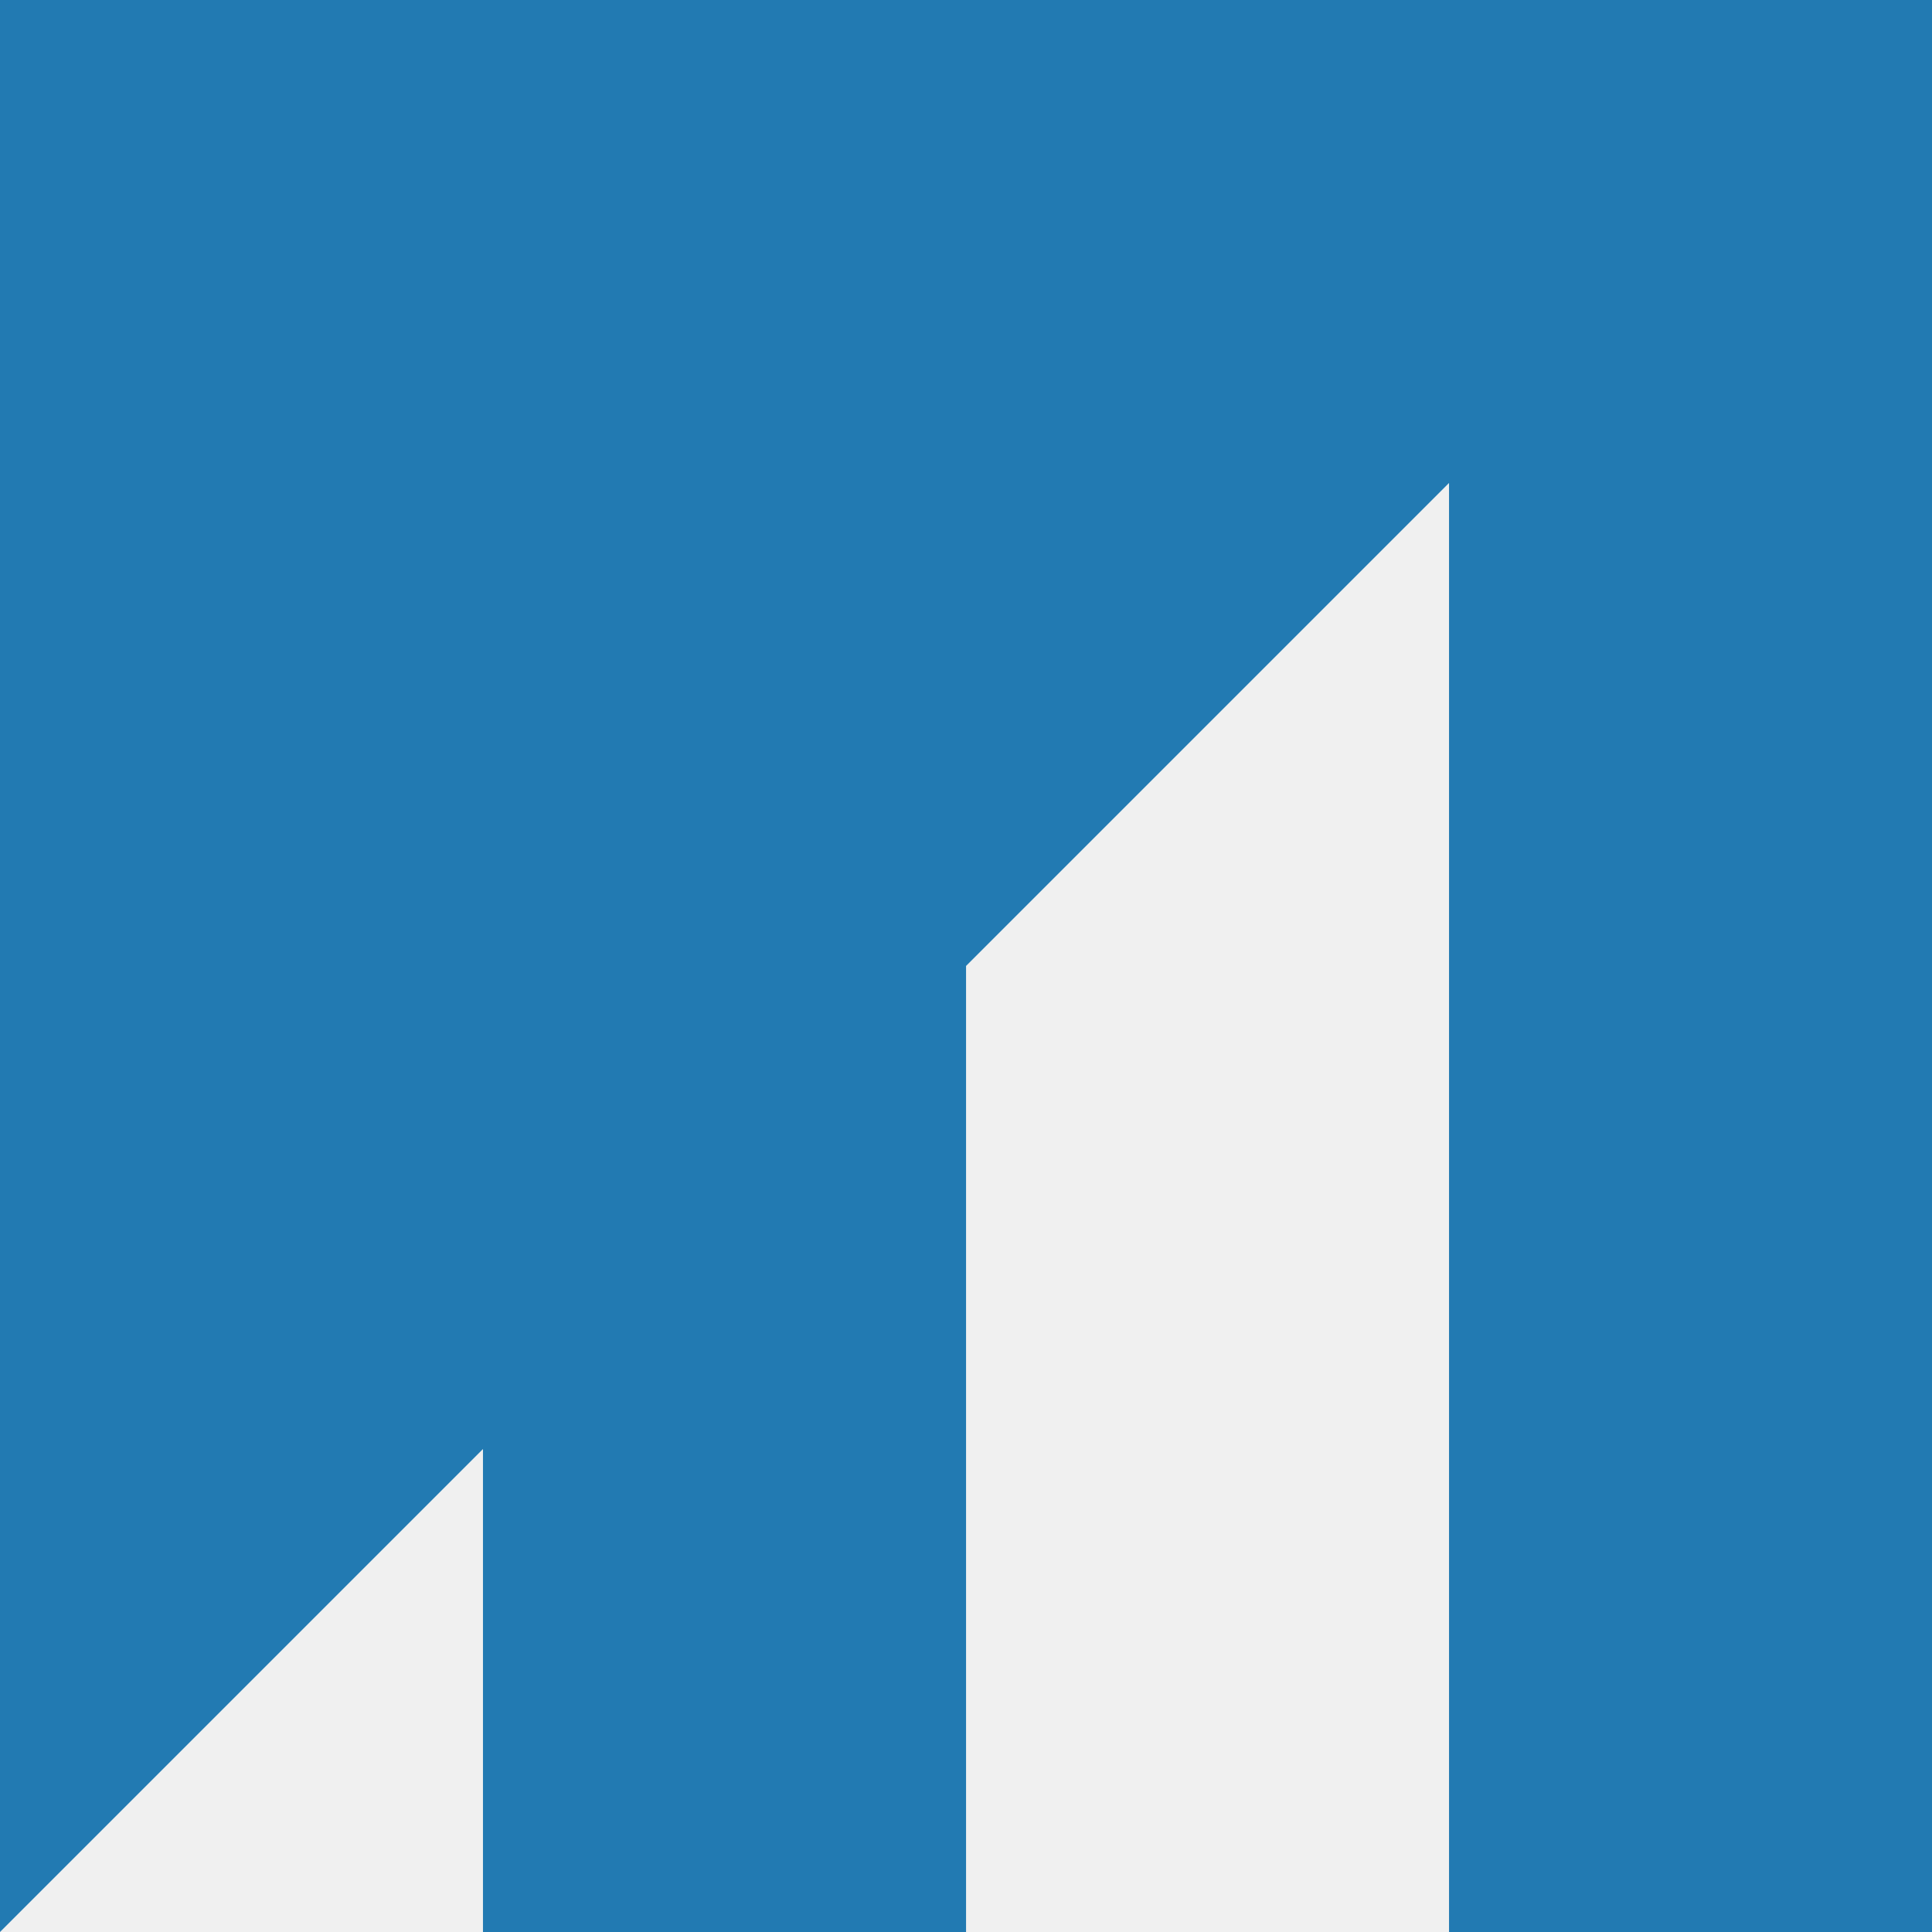
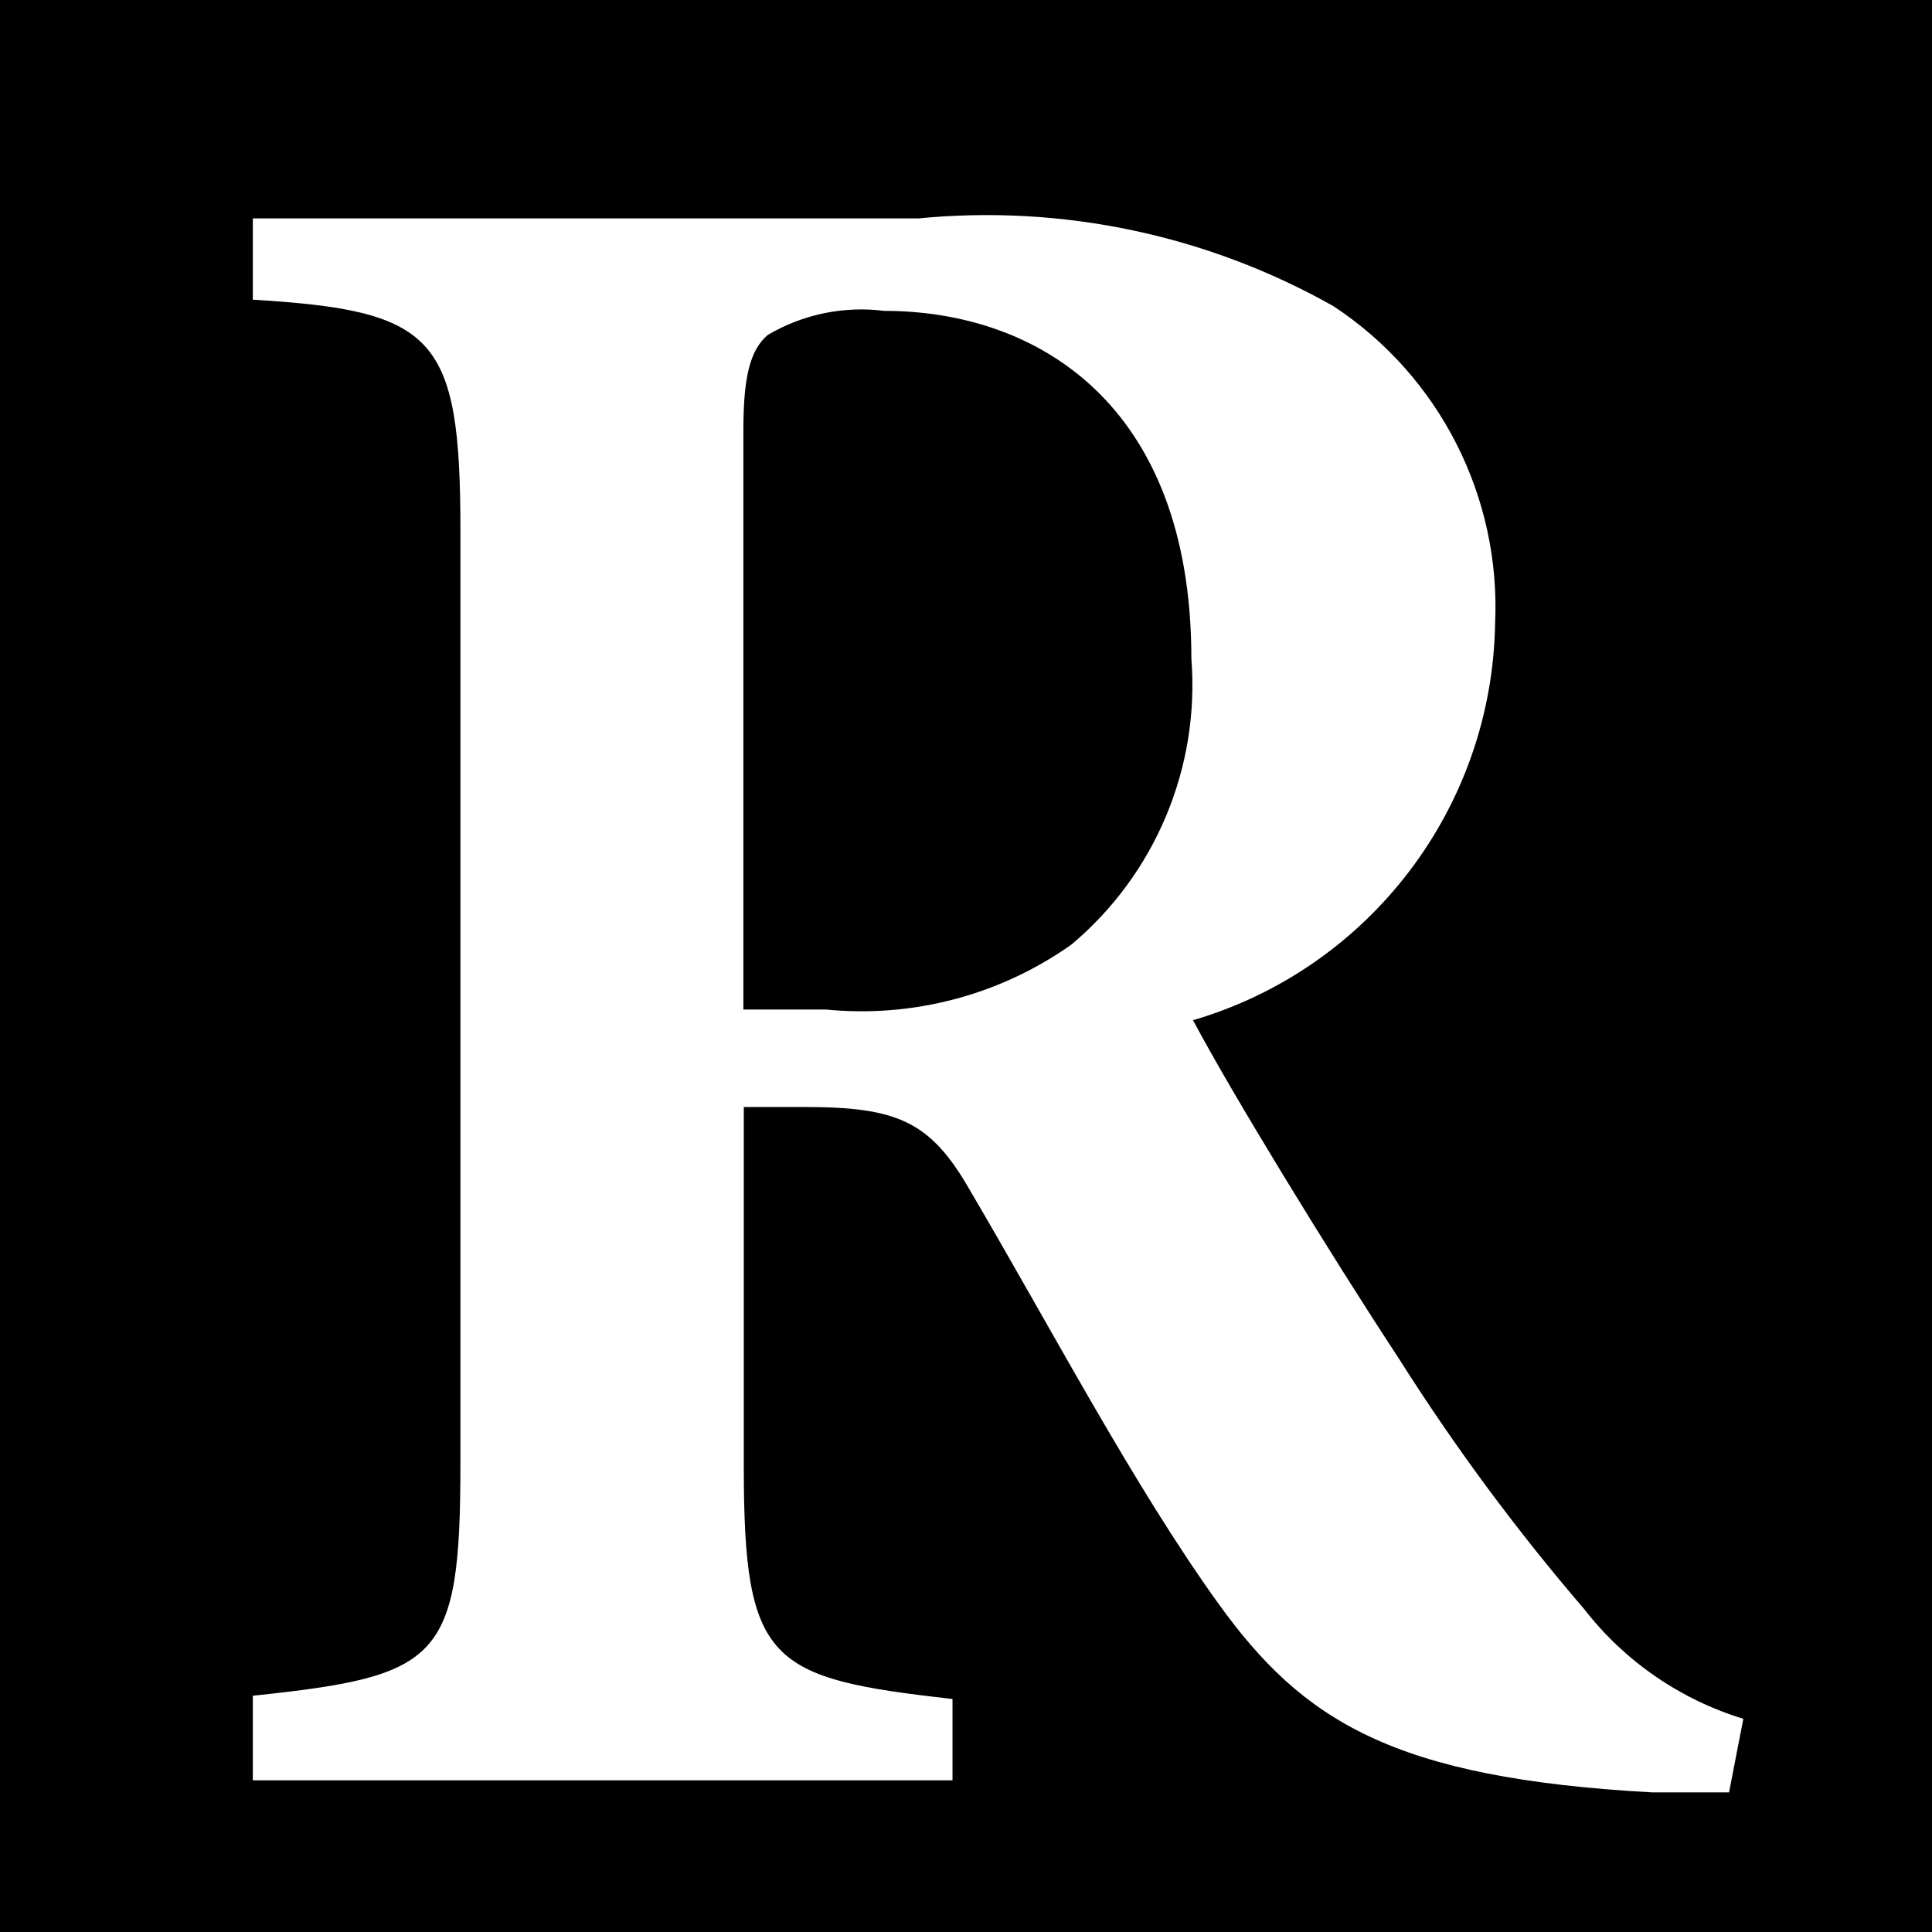
- <svg xmlns="http://www.w3.org/2000/svg" xmlns:xlink="http://www.w3.org/1999/xlink" viewBox="0 0 72 72" version="1.1">
-   <defs>
-     <polygon id="path-1" points="0.06 0 72 0 72 71.94 0.06 71.94" />
-   </defs>
-   <g id="Logos" stroke="none" stroke-width="1" fill="none" fill-rule="evenodd">
-     <g id="SRG-Logo---Zoe" transform="translate(-305, -328)">
-       <g id="01010101_LOGO_SRG_CORP_HORIZ_BLUE_RGB" transform="translate(305, 328)">
-         <g id="Group-3">
-           <mask id="mask-2" fill="white">
-             <use xlink:href="#path-1" />
-           </mask>
-           <g id="Clip-2" />
-           <polyline id="Fill-1" fill="#227AB2" points="0 0 0 72 17.999 54.001 17.999 72 36.002 72 36.002 35.998 54.001 17.999 54.001 72 72 72 72 0 0 0" />
-         </g>
-       </g>
+ <svg xmlns="http://www.w3.org/2000/svg" viewBox="0 0 512 512" version="1.1">
+   <g id="Page-1" stroke="none" stroke-width="1" fill="none" fill-rule="evenodd">
+     <g id="512-favicon">
+       <rect id="Rectangle" fill="#000000" x="0" y="0" width="512" height="512" />
+       <path d="M458.216,475 L437.84,475 C369.144,471.216 345.276,456.08 322.862,424.934 C300.449,393.788 278.326,351.581 257.077,315.487 C246.598,297.149 237.866,293.365 213.124,293.365 L197.114,293.365 L197.114,388.549 C197.114,440.943 203.809,444.728 252.42,450.258 L252.42,471.798 L67,471.798 L67,449.385 C116.775,444.145 122.015,440.07 122.015,387.676 L122.015,140.547 C122.015,89.026 115.32,82.331 67,79.42 L67,57.88 L243.396,57.88 C281.594,54.16 320.011,62.29 353.426,81.167 C381.521,99.705 397.778,131.666 396.215,165.289 C395.391,214.055 362.963,256.624 316.167,270.37 C326.355,289.581 351.971,331.497 370.891,360.314 C385.572,383.493 401.915,405.576 419.793,426.389 C430.517,440.219 445.262,450.388 462,455.498 L458.216,475 Z M218.878,267.534 C241.925,269.809 265.021,263.701 283.928,250.331 C306.154,231.678 317.996,203.441 315.724,174.521 C315.724,106.875 274.593,82.383 234.338,82.383 C223.605,81.03 212.726,83.287 203.417,88.797 C198.75,92.88 197,99.877 197,114.165 L197,267.534 L218.878,267.534 Z" id="Shape" fill="#FFFFFF" fill-rule="nonzero" />
    </g>
  </g>
</svg>
